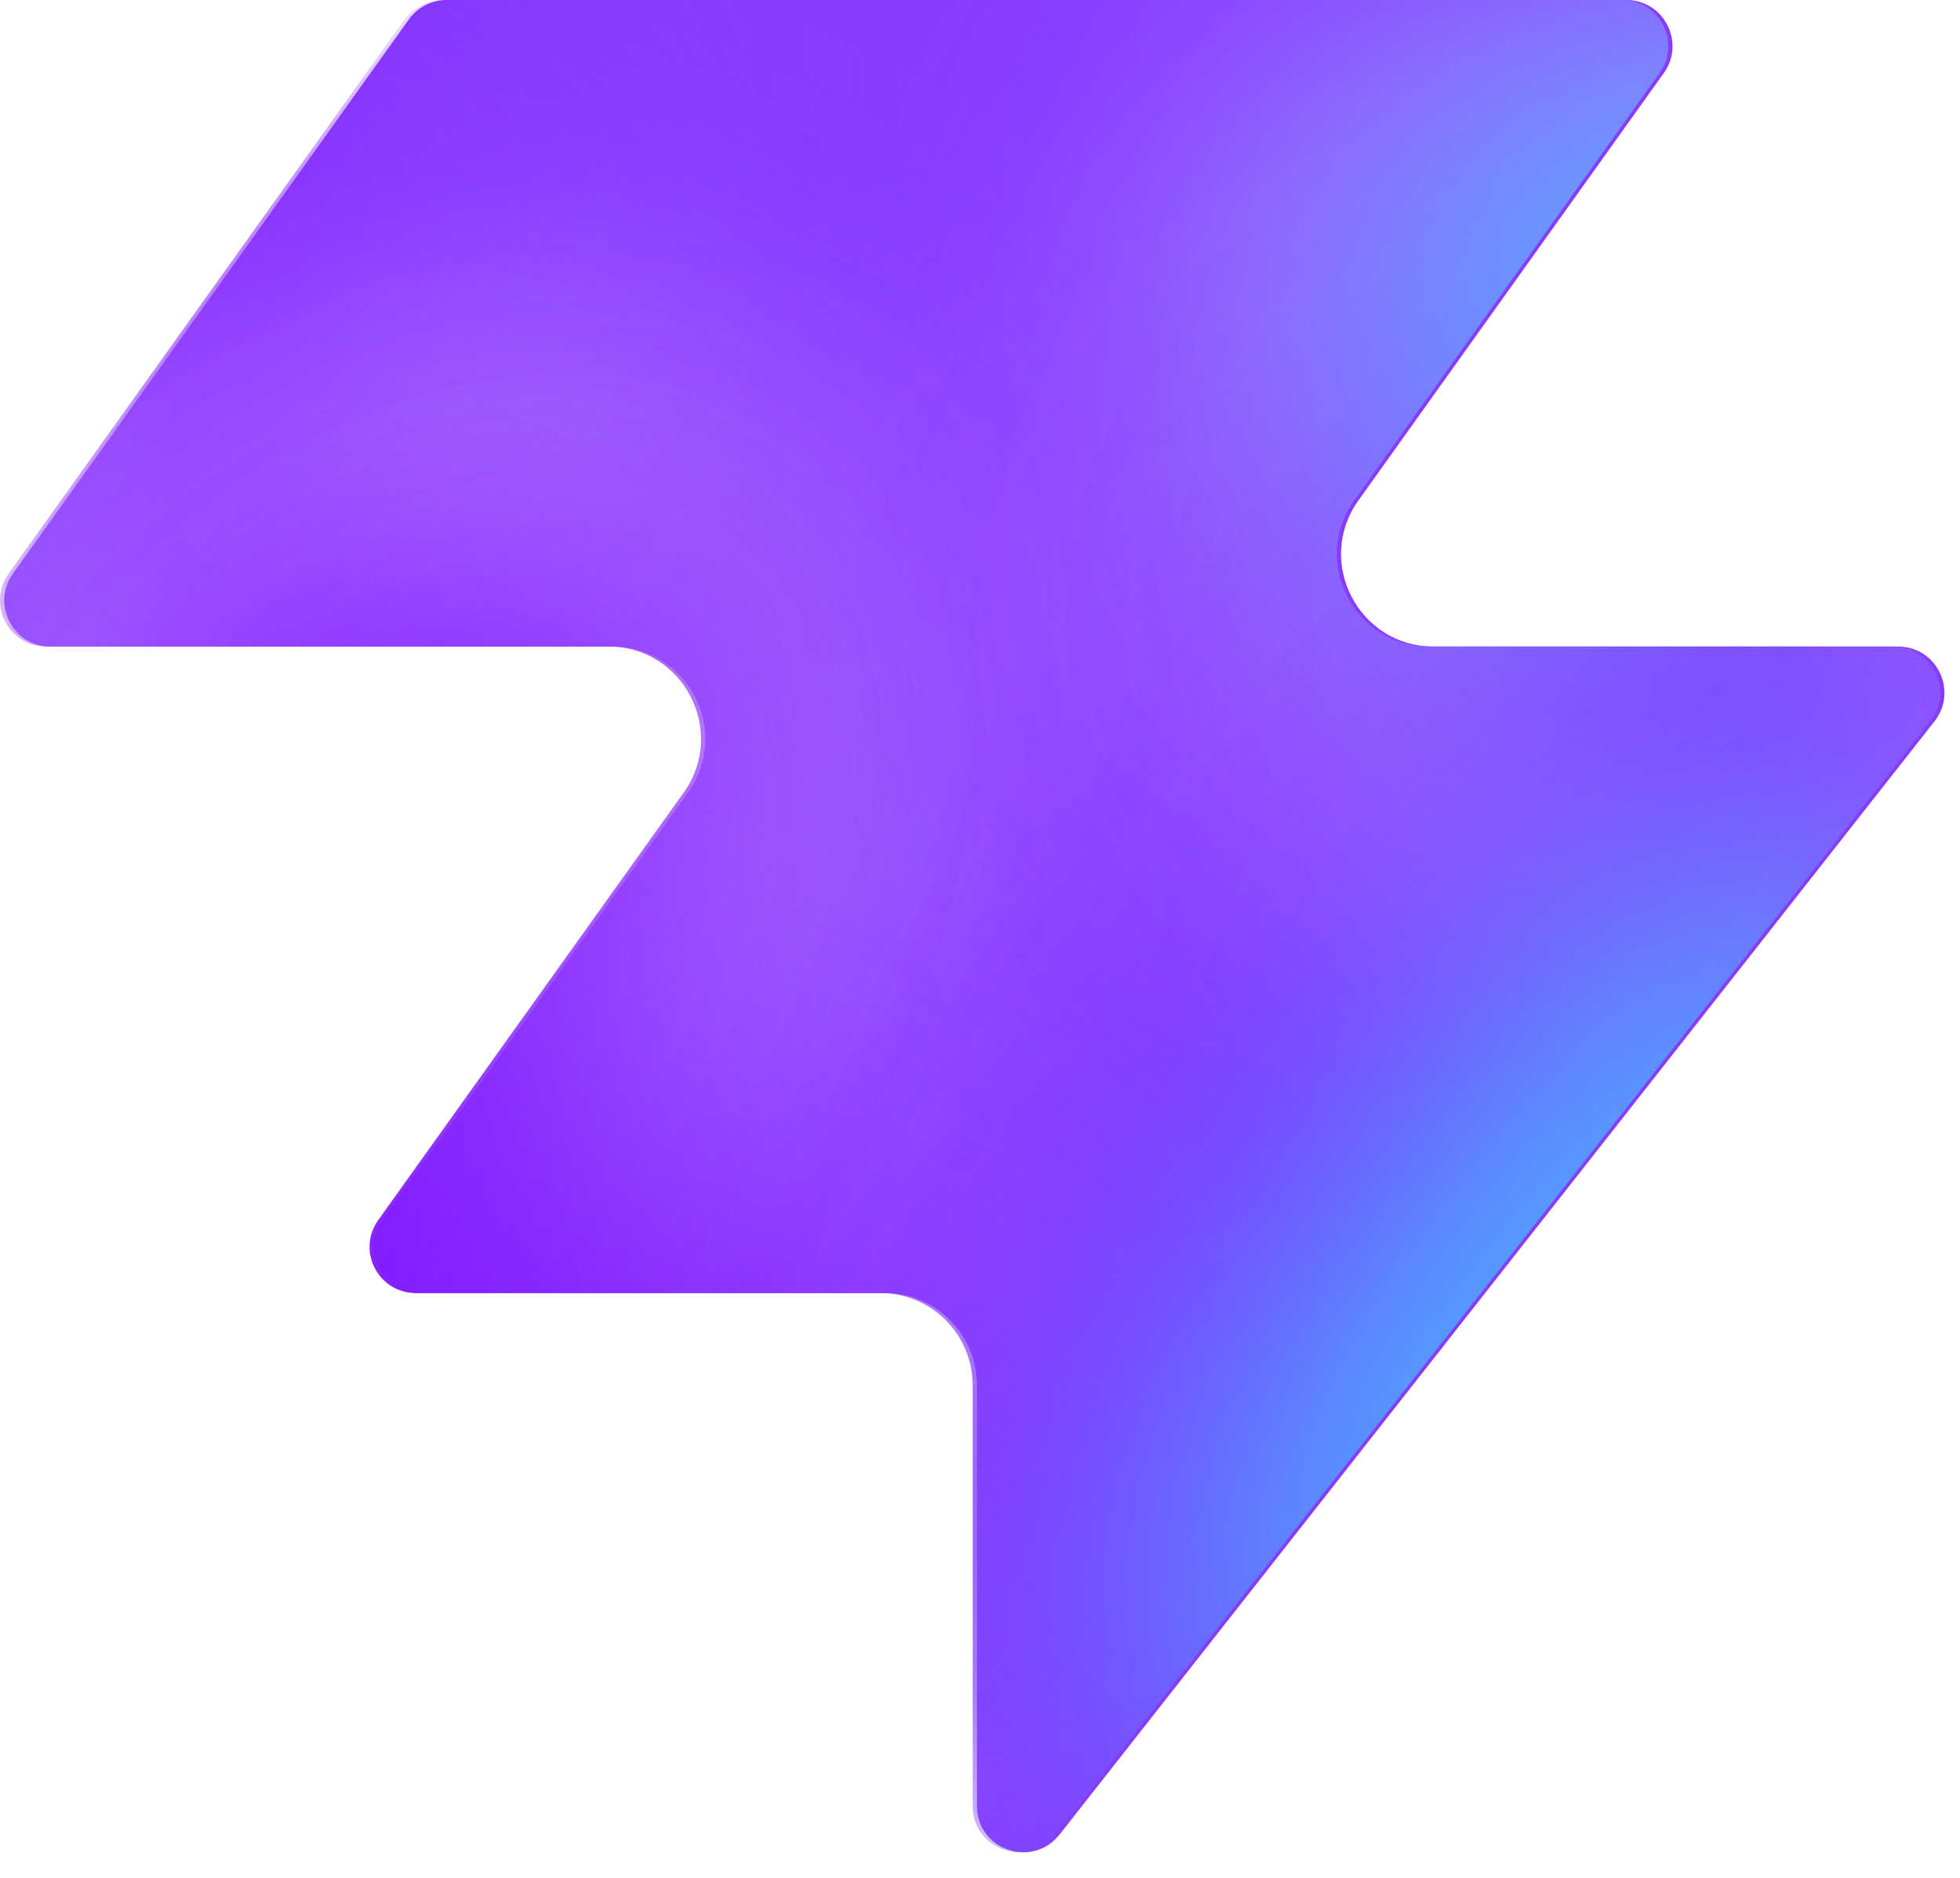
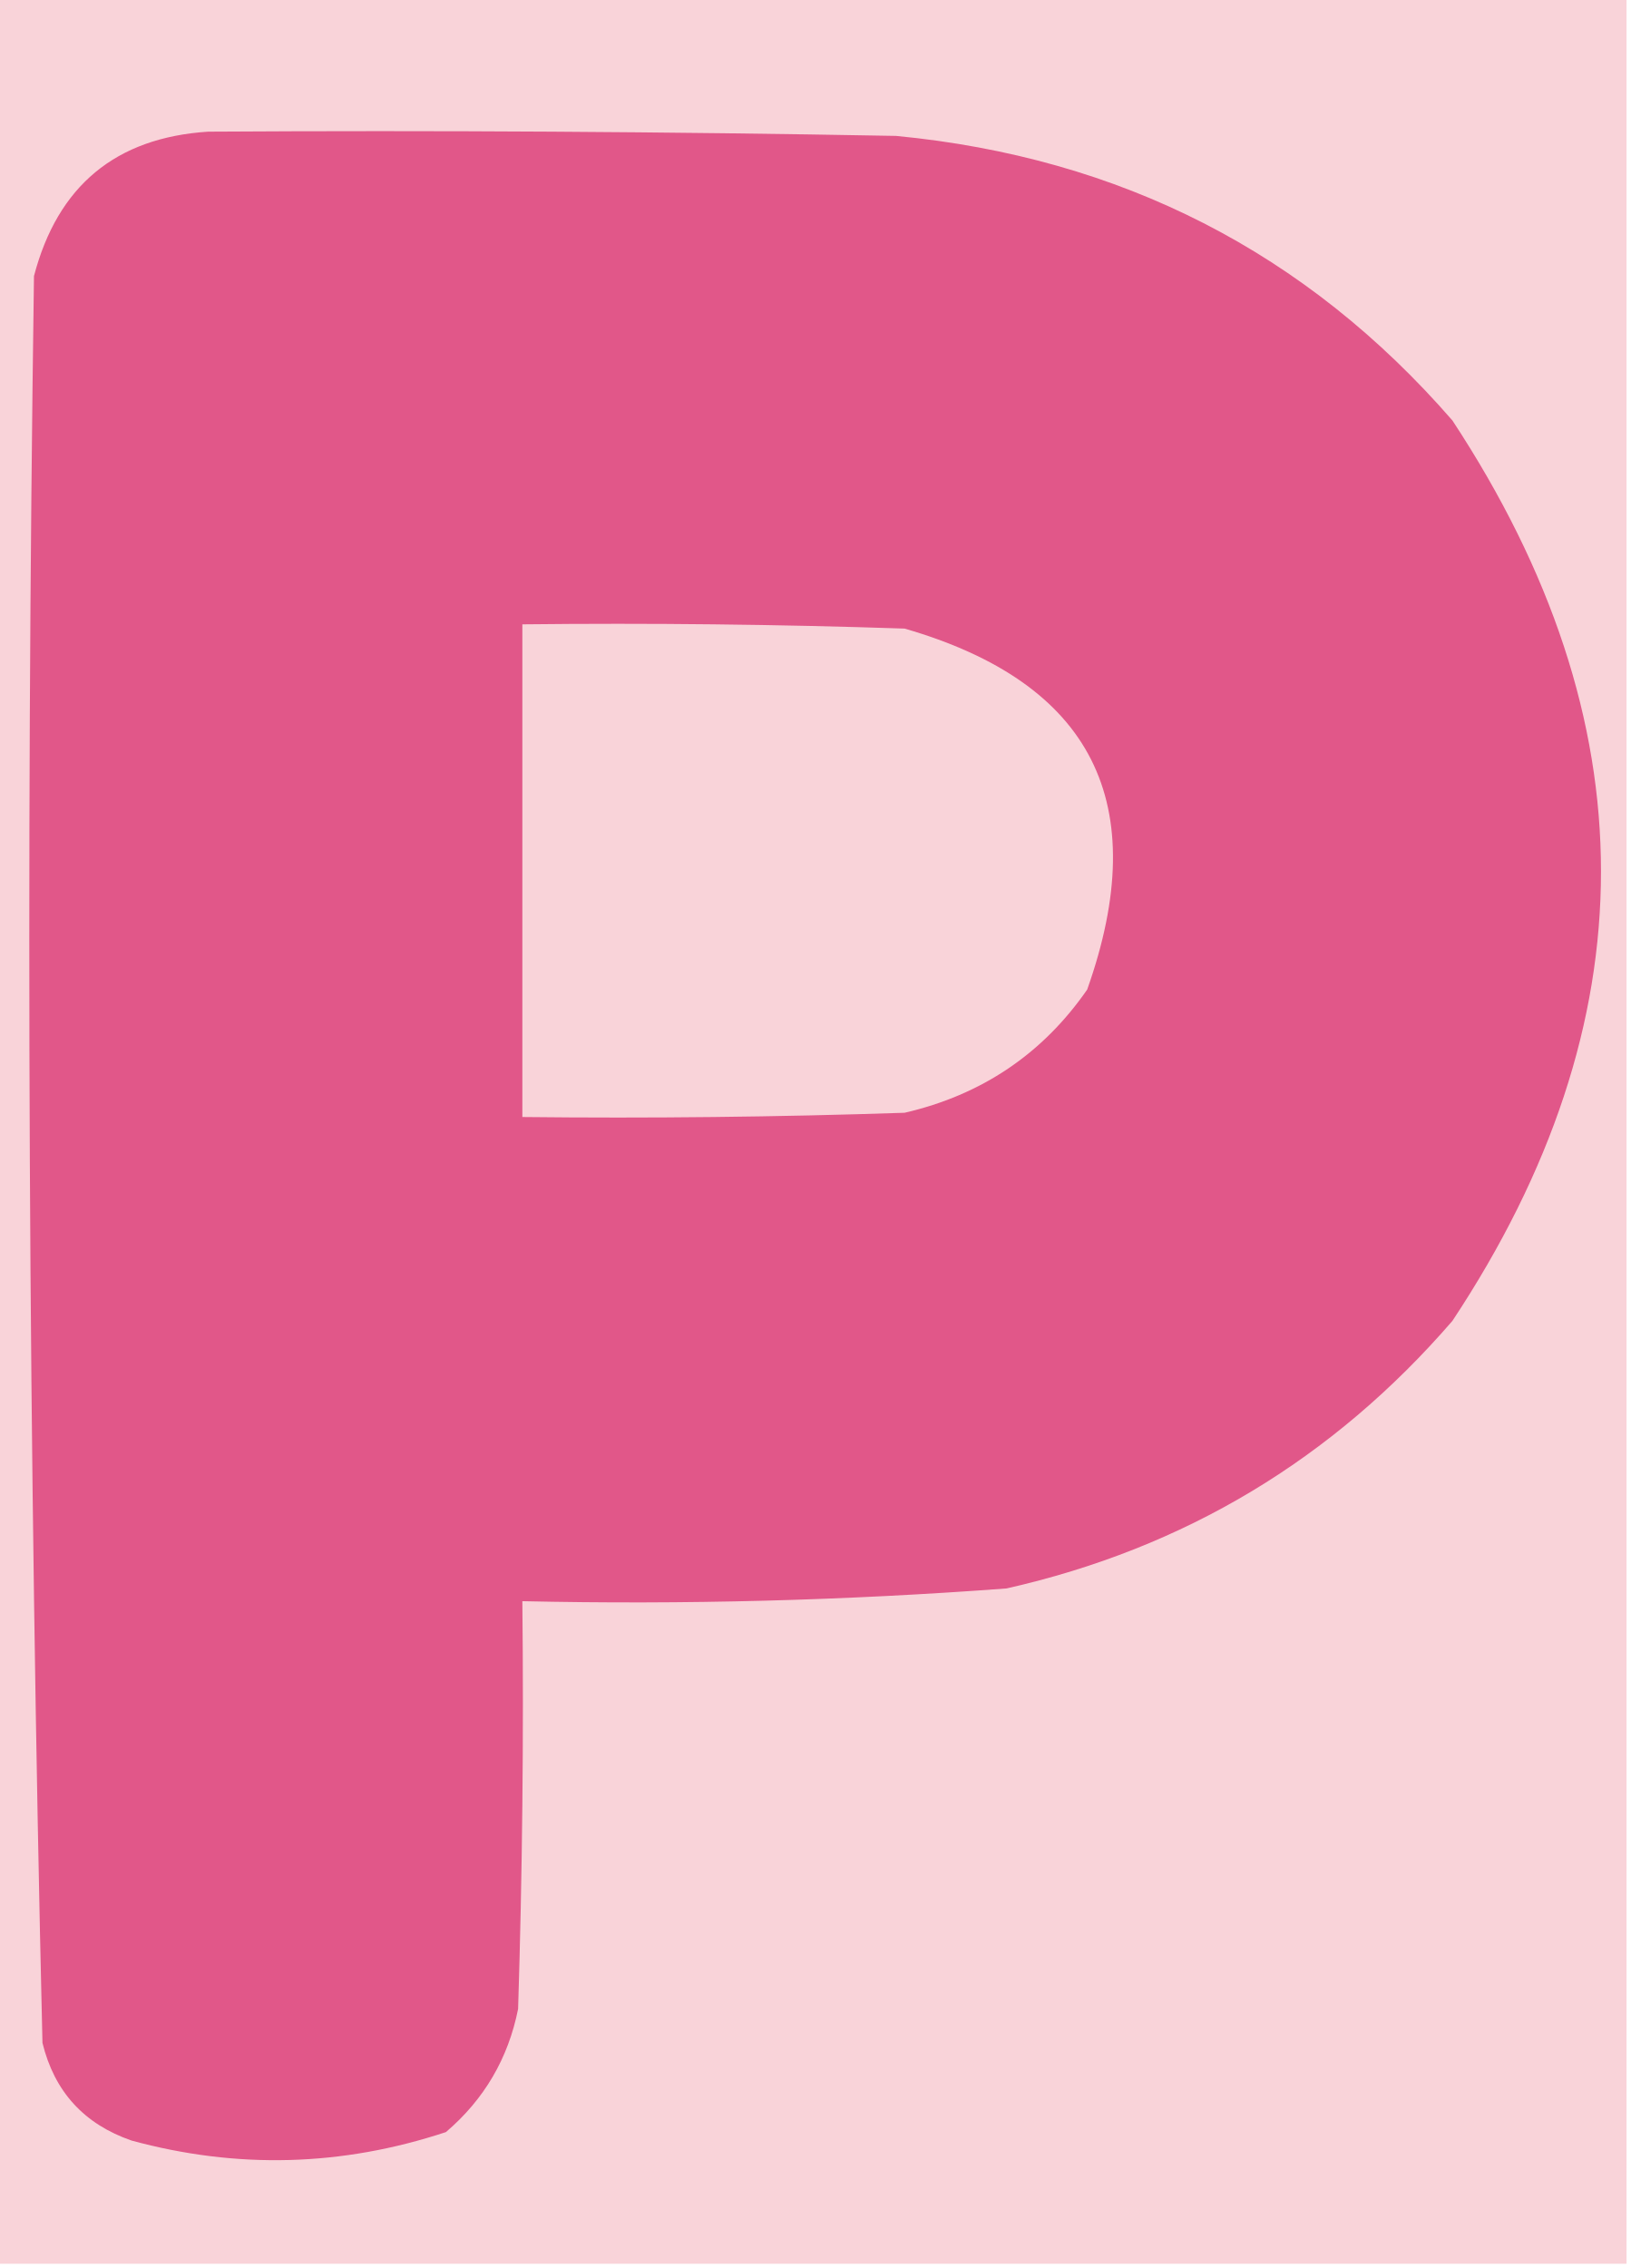
- <svg xmlns="http://www.w3.org/2000/svg" width="48" height="46" fill="none" viewBox="0 0 48 46">
-   <path fill="#863bff" d="M25.946 44.938c-.664.845-2.021.375-2.021-.698V33.937a2.26 2.26 0 0 0-2.262-2.262H10.287c-.92 0-1.456-1.04-.92-1.788l7.48-10.471c1.07-1.497 0-3.578-1.842-3.578H1.237c-.92 0-1.456-1.04-.92-1.788L10.013.474c.214-.297.556-.474.92-.474h28.894c.92 0 1.456 1.04.92 1.788l-7.48 10.471c-1.07 1.498 0 3.579 1.842 3.579h11.377c.943 0 1.473 1.088.89 1.83L25.947 44.94z" style="fill:#863bff;fill:color(display-p3 .525 .23 1);fill-opacity:1" />
-   <mask id="a" width="48" height="46" x="0" y="0" maskUnits="userSpaceOnUse" style="mask-type:alpha">
-     <path fill="#000" d="M25.842 44.938c-.664.844-2.021.375-2.021-.698V33.937a2.26 2.26 0 0 0-2.262-2.262H10.183c-.92 0-1.456-1.04-.92-1.788l7.48-10.471c1.07-1.498 0-3.579-1.842-3.579H1.133c-.92 0-1.456-1.04-.92-1.787L9.91.473c.214-.297.556-.474.92-.474h28.894c.92 0 1.456 1.04.92 1.788l-7.48 10.471c-1.07 1.498 0 3.578 1.842 3.578h11.377c.943 0 1.473 1.088.89 1.832L25.843 44.94z" style="fill:#000;fill-opacity:1" />
-   </mask>
-   <g mask="url(#a)">
-     <g filter="url(#b)">
-       <ellipse cx="5.508" cy="14.704" fill="#ede6ff" rx="5.508" ry="14.704" style="fill:#ede6ff;fill:color(display-p3 .927 .903 1);fill-opacity:1" transform="matrix(.00324 1 1 -.00324 -4.47 31.516)" />
-     </g>
-     <g filter="url(#c)">
-       <ellipse cx="10.399" cy="29.851" fill="#ede6ff" rx="10.399" ry="29.851" style="fill:#ede6ff;fill:color(display-p3 .927 .903 1);fill-opacity:1" transform="matrix(.00324 1 1 -.00324 -39.328 7.883)" />
-     </g>
-     <g filter="url(#d)">
-       <ellipse cx="5.508" cy="30.487" fill="#7e14ff" rx="5.508" ry="30.487" style="fill:#7e14ff;fill:color(display-p3 .492 .077 1);fill-opacity:1" transform="rotate(89.814 -25.913 -14.639)scale(1 -1)" />
-     </g>
-     <g filter="url(#e)">
-       <ellipse cx="5.508" cy="30.599" fill="#7e14ff" rx="5.508" ry="30.599" style="fill:#7e14ff;fill:color(display-p3 .492 .077 1);fill-opacity:1" transform="rotate(89.814 -32.644 -3.334)scale(1 -1)" />
-     </g>
-     <g filter="url(#f)">
-       <ellipse cx="5.508" cy="30.599" fill="#7e14ff" rx="5.508" ry="30.599" style="fill:#7e14ff;fill:color(display-p3 .492 .077 1);fill-opacity:1" transform="matrix(.00324 1 1 -.00324 -34.34 30.47)" />
-     </g>
-     <g filter="url(#g)">
-       <ellipse cx="14.072" cy="22.078" fill="#ede6ff" rx="14.072" ry="22.078" style="fill:#ede6ff;fill:color(display-p3 .927 .903 1);fill-opacity:1" transform="rotate(93.35 24.506 48.493)scale(-1 1)" />
-     </g>
-     <g filter="url(#h)">
-       <ellipse cx="3.47" cy="21.501" fill="#7e14ff" rx="3.47" ry="21.501" style="fill:#7e14ff;fill:color(display-p3 .492 .077 1);fill-opacity:1" transform="rotate(89.009 28.708 47.59)scale(-1 1)" />
-     </g>
-     <g filter="url(#i)">
-       <ellipse cx="3.47" cy="21.501" fill="#7e14ff" rx="3.47" ry="21.501" style="fill:#7e14ff;fill:color(display-p3 .492 .077 1);fill-opacity:1" transform="rotate(89.009 28.708 47.59)scale(-1 1)" />
-     </g>
-     <g filter="url(#j)">
-       <ellipse cx=".387" cy="8.972" fill="#7e14ff" rx="4.407" ry="29.108" style="fill:#7e14ff;fill:color(display-p3 .492 .077 1);fill-opacity:1" transform="rotate(39.51 .387 8.972)" />
-     </g>
-     <g filter="url(#k)">
-       <ellipse cx="47.523" cy="-6.092" fill="#7e14ff" rx="4.407" ry="29.108" style="fill:#7e14ff;fill:color(display-p3 .492 .077 1);fill-opacity:1" transform="rotate(37.892 47.523 -6.092)" />
-     </g>
-     <g filter="url(#l)">
-       <ellipse cx="41.412" cy="6.333" fill="#47bfff" rx="5.971" ry="9.665" style="fill:#47bfff;fill:color(display-p3 .28 .748 1);fill-opacity:1" transform="rotate(37.892 41.412 6.333)" />
-     </g>
-     <g filter="url(#m)">
-       <ellipse cx="-1.879" cy="38.332" fill="#7e14ff" rx="4.407" ry="29.108" style="fill:#7e14ff;fill:color(display-p3 .492 .077 1);fill-opacity:1" transform="rotate(37.892 -1.88 38.332)" />
-     </g>
-     <g filter="url(#n)">
-       <ellipse cx="-1.879" cy="38.332" fill="#7e14ff" rx="4.407" ry="29.108" style="fill:#7e14ff;fill:color(display-p3 .492 .077 1);fill-opacity:1" transform="rotate(37.892 -1.88 38.332)" />
-     </g>
-     <g filter="url(#o)">
-       <ellipse cx="35.651" cy="29.907" fill="#7e14ff" rx="4.407" ry="29.108" style="fill:#7e14ff;fill:color(display-p3 .492 .077 1);fill-opacity:1" transform="rotate(37.892 35.651 29.907)" />
-     </g>
-     <g filter="url(#p)">
-       <ellipse cx="38.418" cy="32.4" fill="#47bfff" rx="5.971" ry="15.297" style="fill:#47bfff;fill:color(display-p3 .28 .748 1);fill-opacity:1" transform="rotate(37.892 38.418 32.4)" />
-     </g>
+ <svg xmlns="http://www.w3.org/2000/svg" version="1.1" width="192px" height="267px" style="shape-rendering:geometricPrecision; text-rendering:geometricPrecision; image-rendering:optimizeQuality; fill-rule:evenodd; clip-rule:evenodd">
+   <g>
+     <path style="opacity:1" fill="#f9d3d9" d="M -0.5,-0.5 C 63.5,-0.5 127.5,-0.5 191.5,-0.5C 191.5,88.5 191.5,177.5 191.5,266.5C 127.5,266.5 63.5,266.5 -0.5,266.5C -0.5,177.5 -0.5,88.5 -0.5,-0.5 Z" />
  </g>
-   <defs>
-     <filter id="b" width="60.045" height="41.654" x="-19.77" y="16.149" color-interpolation-filters="sRGB" filterUnits="userSpaceOnUse">
-       <feFlood flood-opacity="0" result="BackgroundImageFix" />
-       <feBlend in="SourceGraphic" in2="BackgroundImageFix" result="shape" />
-       <feGaussianBlur result="effect1_foregroundBlur_2002_17158" stdDeviation="7.659" />
-     </filter>
-     <filter id="c" width="90.34" height="51.437" x="-54.613" y="-7.533" color-interpolation-filters="sRGB" filterUnits="userSpaceOnUse">
-       <feFlood flood-opacity="0" result="BackgroundImageFix" />
-       <feBlend in="SourceGraphic" in2="BackgroundImageFix" result="shape" />
-       <feGaussianBlur result="effect1_foregroundBlur_2002_17158" stdDeviation="7.659" />
-     </filter>
-     <filter id="d" width="79.355" height="29.4" x="-49.64" y="2.03" color-interpolation-filters="sRGB" filterUnits="userSpaceOnUse">
-       <feFlood flood-opacity="0" result="BackgroundImageFix" />
-       <feBlend in="SourceGraphic" in2="BackgroundImageFix" result="shape" />
-       <feGaussianBlur result="effect1_foregroundBlur_2002_17158" stdDeviation="4.596" />
-     </filter>
-     <filter id="e" width="79.579" height="29.4" x="-45.045" y="20.029" color-interpolation-filters="sRGB" filterUnits="userSpaceOnUse">
-       <feFlood flood-opacity="0" result="BackgroundImageFix" />
-       <feBlend in="SourceGraphic" in2="BackgroundImageFix" result="shape" />
-       <feGaussianBlur result="effect1_foregroundBlur_2002_17158" stdDeviation="4.596" />
-     </filter>
-     <filter id="f" width="79.579" height="29.4" x="-43.513" y="21.178" color-interpolation-filters="sRGB" filterUnits="userSpaceOnUse">
-       <feFlood flood-opacity="0" result="BackgroundImageFix" />
-       <feBlend in="SourceGraphic" in2="BackgroundImageFix" result="shape" />
-       <feGaussianBlur result="effect1_foregroundBlur_2002_17158" stdDeviation="4.596" />
-     </filter>
-     <filter id="g" width="74.749" height="58.852" x="15.756" y="-17.901" color-interpolation-filters="sRGB" filterUnits="userSpaceOnUse">
-       <feFlood flood-opacity="0" result="BackgroundImageFix" />
-       <feBlend in="SourceGraphic" in2="BackgroundImageFix" result="shape" />
-       <feGaussianBlur result="effect1_foregroundBlur_2002_17158" stdDeviation="7.659" />
-     </filter>
-     <filter id="h" width="61.377" height="25.362" x="23.548" y="2.284" color-interpolation-filters="sRGB" filterUnits="userSpaceOnUse">
-       <feFlood flood-opacity="0" result="BackgroundImageFix" />
-       <feBlend in="SourceGraphic" in2="BackgroundImageFix" result="shape" />
-       <feGaussianBlur result="effect1_foregroundBlur_2002_17158" stdDeviation="4.596" />
-     </filter>
-     <filter id="i" width="61.377" height="25.362" x="23.548" y="2.284" color-interpolation-filters="sRGB" filterUnits="userSpaceOnUse">
-       <feFlood flood-opacity="0" result="BackgroundImageFix" />
-       <feBlend in="SourceGraphic" in2="BackgroundImageFix" result="shape" />
-       <feGaussianBlur result="effect1_foregroundBlur_2002_17158" stdDeviation="4.596" />
-     </filter>
-     <filter id="j" width="56.045" height="63.649" x="-27.636" y="-22.853" color-interpolation-filters="sRGB" filterUnits="userSpaceOnUse">
-       <feFlood flood-opacity="0" result="BackgroundImageFix" />
-       <feBlend in="SourceGraphic" in2="BackgroundImageFix" result="shape" />
-       <feGaussianBlur result="effect1_foregroundBlur_2002_17158" stdDeviation="4.596" />
-     </filter>
-     <filter id="k" width="54.814" height="64.646" x="20.116" y="-38.415" color-interpolation-filters="sRGB" filterUnits="userSpaceOnUse">
-       <feFlood flood-opacity="0" result="BackgroundImageFix" />
-       <feBlend in="SourceGraphic" in2="BackgroundImageFix" result="shape" />
-       <feGaussianBlur result="effect1_foregroundBlur_2002_17158" stdDeviation="4.596" />
-     </filter>
-     <filter id="l" width="33.541" height="35.313" x="24.641" y="-11.323" color-interpolation-filters="sRGB" filterUnits="userSpaceOnUse">
-       <feFlood flood-opacity="0" result="BackgroundImageFix" />
-       <feBlend in="SourceGraphic" in2="BackgroundImageFix" result="shape" />
-       <feGaussianBlur result="effect1_foregroundBlur_2002_17158" stdDeviation="4.596" />
-     </filter>
-     <filter id="m" width="54.814" height="64.646" x="-29.286" y="6.009" color-interpolation-filters="sRGB" filterUnits="userSpaceOnUse">
-       <feFlood flood-opacity="0" result="BackgroundImageFix" />
-       <feBlend in="SourceGraphic" in2="BackgroundImageFix" result="shape" />
-       <feGaussianBlur result="effect1_foregroundBlur_2002_17158" stdDeviation="4.596" />
-     </filter>
-     <filter id="n" width="54.814" height="64.646" x="-29.286" y="6.009" color-interpolation-filters="sRGB" filterUnits="userSpaceOnUse">
-       <feFlood flood-opacity="0" result="BackgroundImageFix" />
-       <feBlend in="SourceGraphic" in2="BackgroundImageFix" result="shape" />
-       <feGaussianBlur result="effect1_foregroundBlur_2002_17158" stdDeviation="4.596" />
-     </filter>
-     <filter id="o" width="54.814" height="64.646" x="8.244" y="-2.416" color-interpolation-filters="sRGB" filterUnits="userSpaceOnUse">
-       <feFlood flood-opacity="0" result="BackgroundImageFix" />
-       <feBlend in="SourceGraphic" in2="BackgroundImageFix" result="shape" />
-       <feGaussianBlur result="effect1_foregroundBlur_2002_17158" stdDeviation="4.596" />
-     </filter>
-     <filter id="p" width="39.409" height="43.623" x="18.713" y="10.588" color-interpolation-filters="sRGB" filterUnits="userSpaceOnUse">
-       <feFlood flood-opacity="0" result="BackgroundImageFix" />
-       <feBlend in="SourceGraphic" in2="BackgroundImageFix" result="shape" />
-       <feGaussianBlur result="effect1_foregroundBlur_2002_17158" stdDeviation="4.596" />
-     </filter>
-   </defs>
+   <g>
+     <path style="opacity:1" fill="#e15789" d="M 24.5,15.5 C 51.502,15.333 78.502,15.5 105.5,16C 131.959,18.535 153.793,29.702 171,49.5C 194.324,84.95 194.324,120.283 171,155.5C 156.931,171.782 139.431,182.282 118.5,187C 99.541,188.421 80.541,188.921 61.5,188.5C 61.667,204.503 61.5,220.503 61,236.5C 59.838,242.327 57.004,247.16 52.5,251C 40.261,255.048 27.927,255.381 15.5,252C 9.902,250.069 6.402,246.236 5,240.5C 3.35,171.203 3.017,101.869 4,32.5C 6.786,21.875 13.62,16.208 24.5,15.5 Z" />
+   </g>
+   <g>
+     <path style="opacity:1" fill="#f9d3d9" d="M 61.5,73.5 C 76.504,73.333 91.504,73.5 106.5,74C 128.614,80.393 135.781,94.56 128,116.5C 122.751,124.067 115.584,128.901 106.5,131C 91.504,131.5 76.504,131.667 61.5,131.5C 61.5,112.167 61.5,92.833 61.5,73.5 Z" />
+   </g>
</svg>
